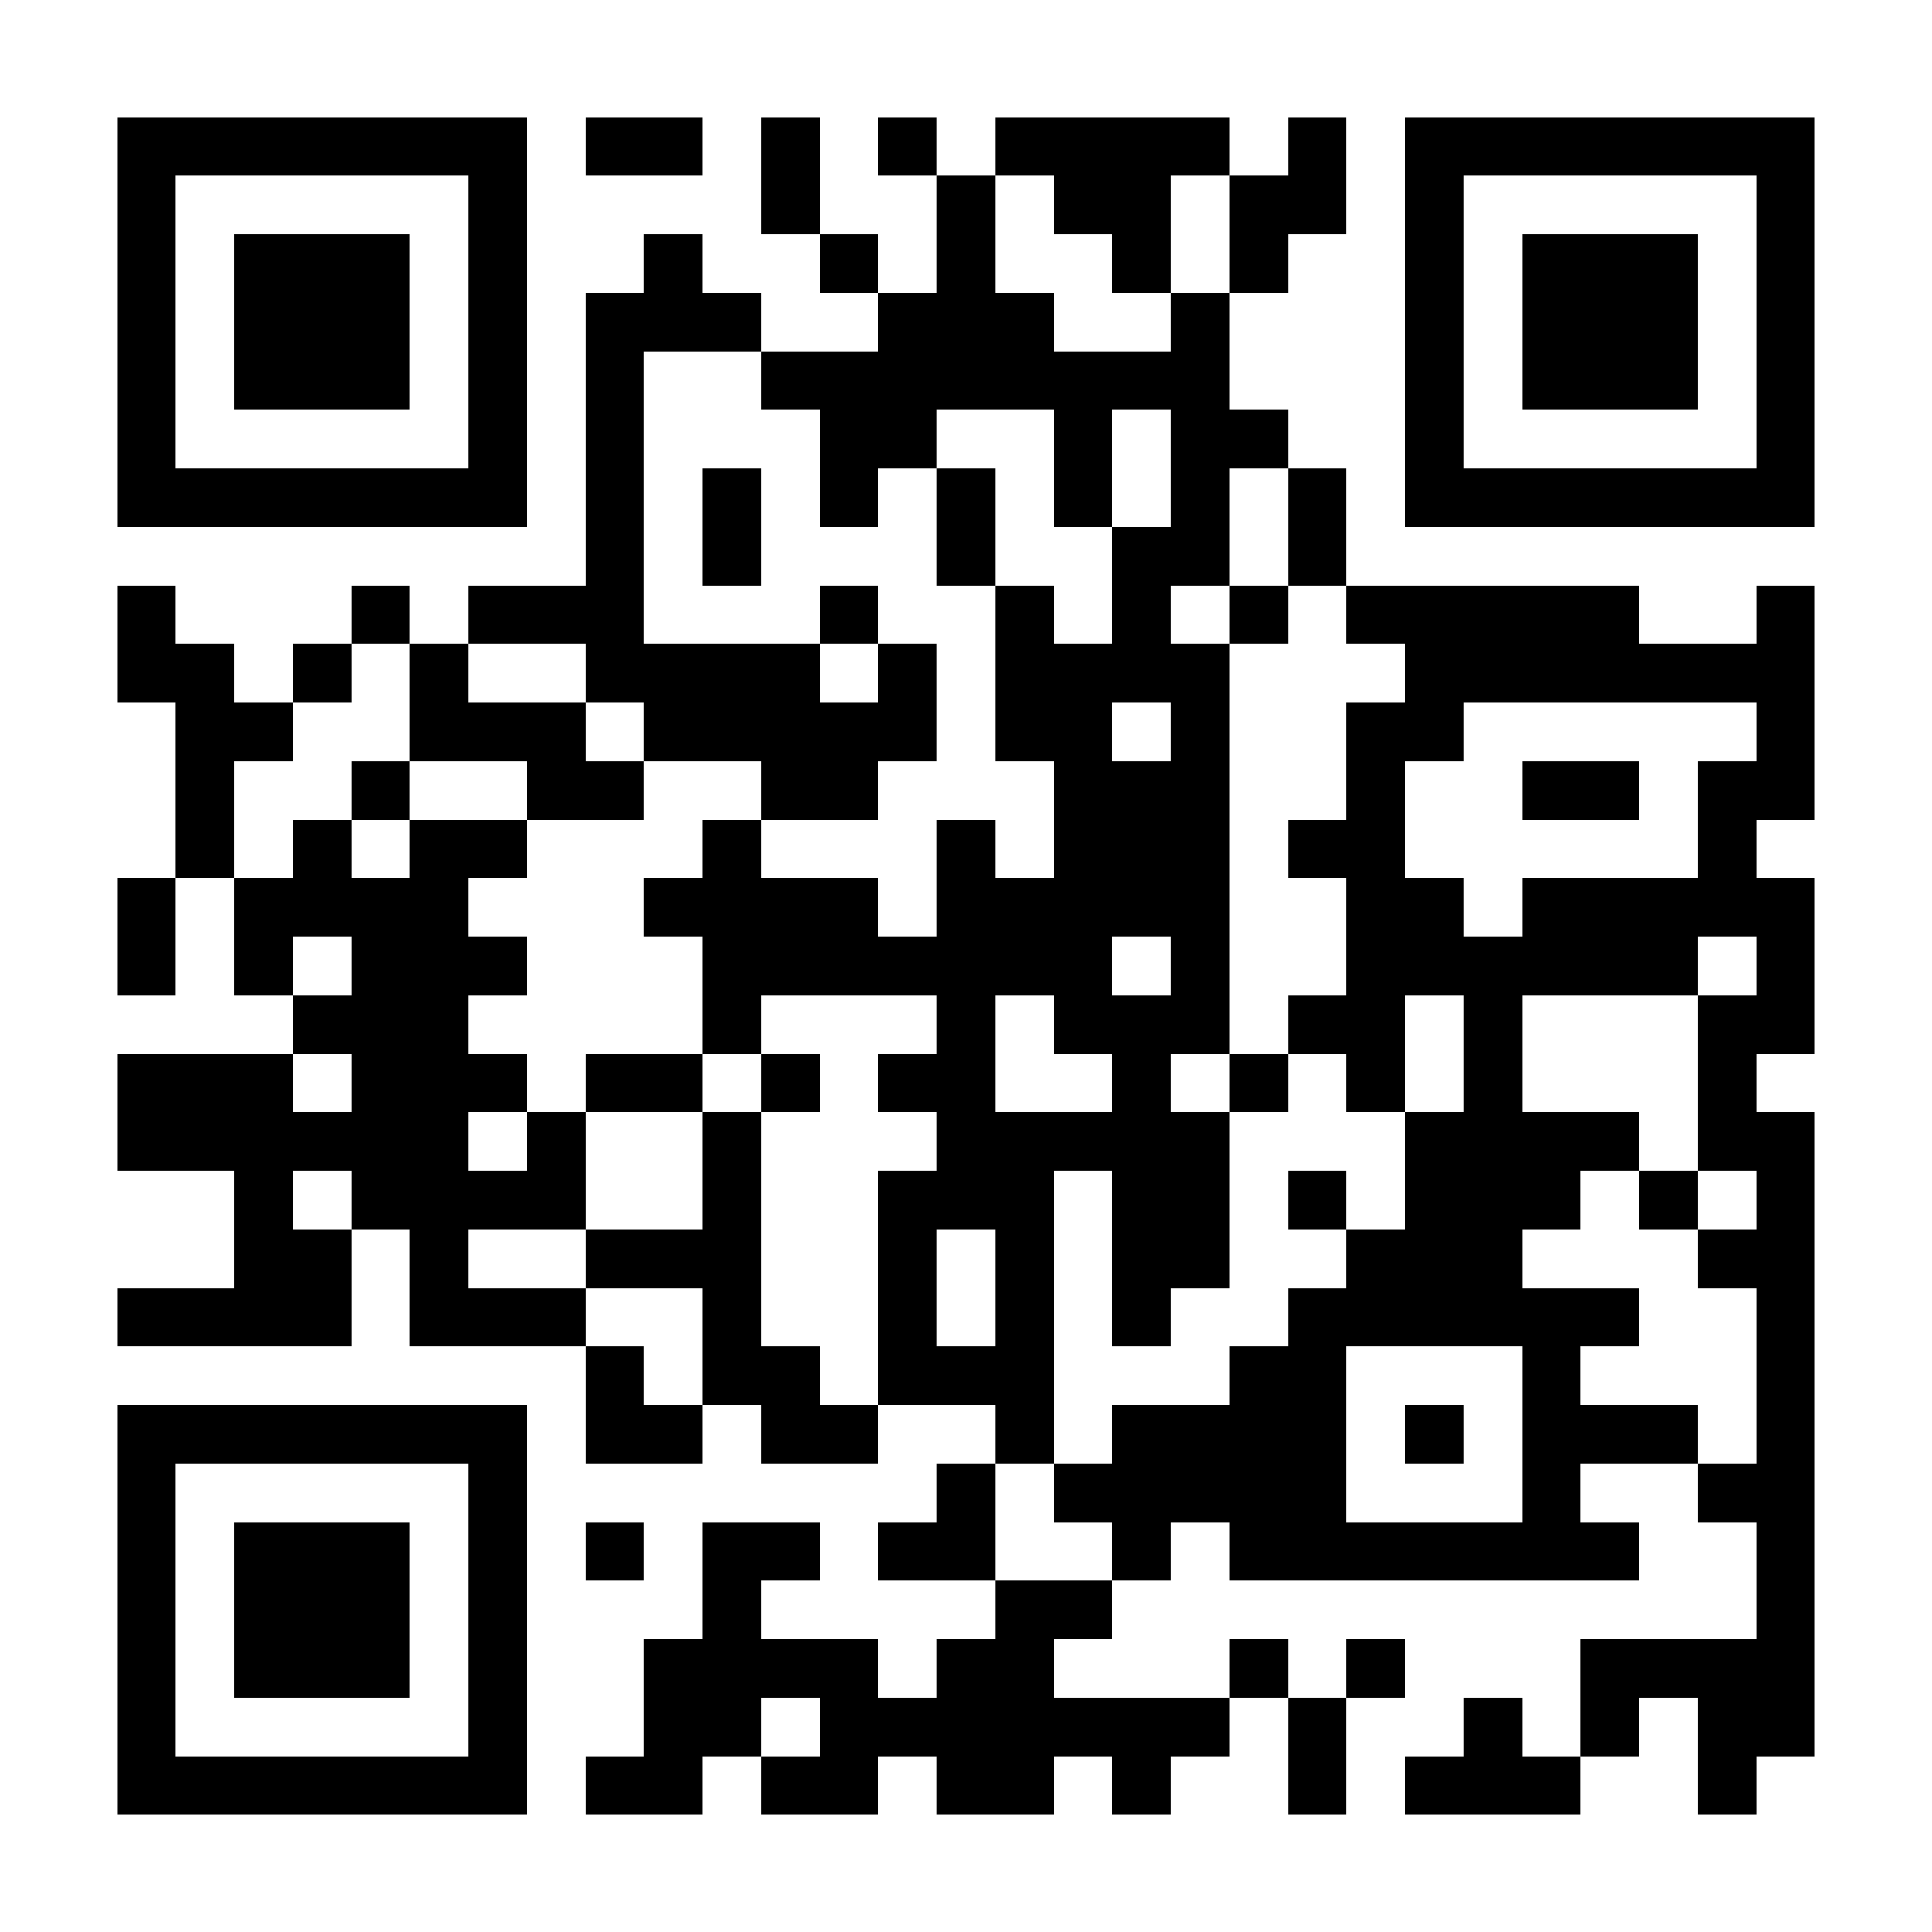
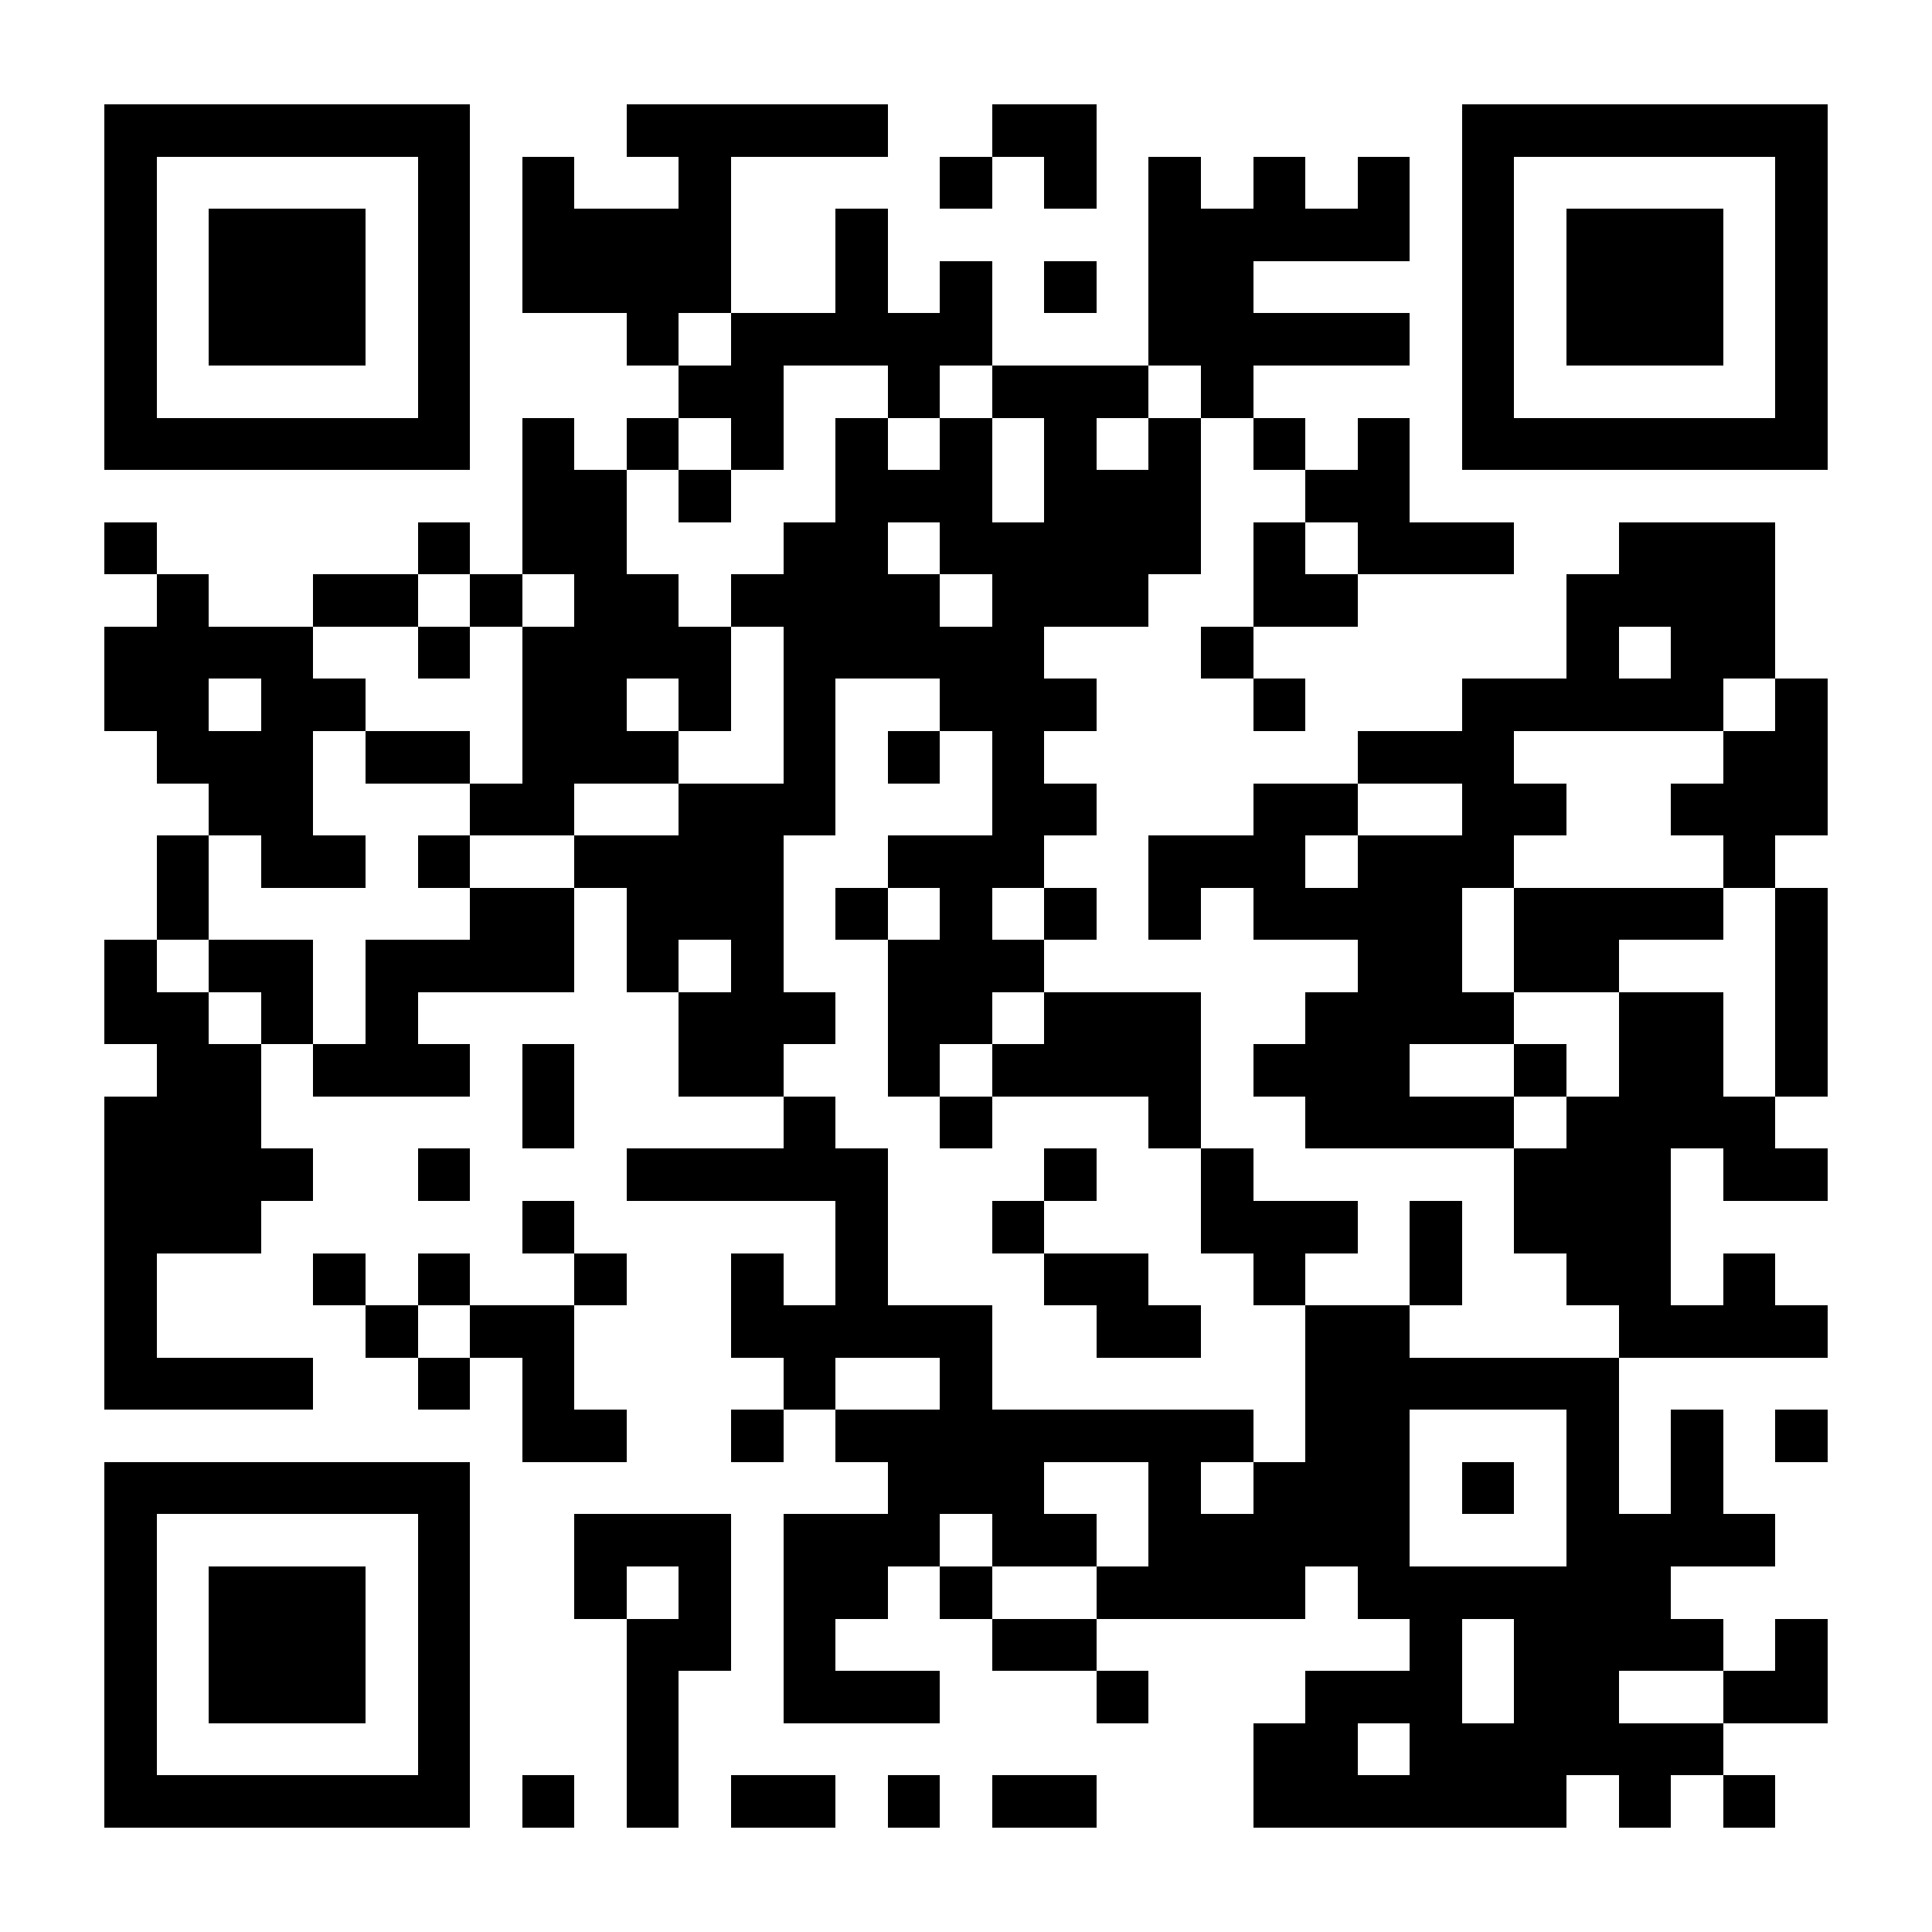
- <svg xmlns="http://www.w3.org/2000/svg" viewBox="0 0 33 33" shape-rendering="crispEdges">
-   <rect width="33" height="33" fill="#fff" />
+ <svg xmlns="http://www.w3.org/2000/svg" viewBox="0 0 37 37" shape-rendering="crispEdges">
+   <rect width="37" height="37" fill="#fff" />
  <g fill="#000">
    <rect x="2" y="2" width="1" height="1" />
    <rect x="3" y="2" width="1" height="1" />
    <rect x="4" y="2" width="1" height="1" />
    <rect x="5" y="2" width="1" height="1" />
    <rect x="6" y="2" width="1" height="1" />
    <rect x="7" y="2" width="1" height="1" />
    <rect x="8" y="2" width="1" height="1" />
-     <rect x="10" y="2" width="1" height="1" />
-     <rect x="11" y="2" width="1" height="1" />
+     <rect x="12" y="2" width="1" height="1" />
    <rect x="13" y="2" width="1" height="1" />
+     <rect x="14" y="2" width="1" height="1" />
    <rect x="15" y="2" width="1" height="1" />
-     <rect x="17" y="2" width="1" height="1" />
-     <rect x="18" y="2" width="1" height="1" />
+     <rect x="16" y="2" width="1" height="1" />
    <rect x="19" y="2" width="1" height="1" />
    <rect x="20" y="2" width="1" height="1" />
-     <rect x="22" y="2" width="1" height="1" />
-     <rect x="24" y="2" width="1" height="1" />
-     <rect x="25" y="2" width="1" height="1" />
-     <rect x="26" y="2" width="1" height="1" />
-     <rect x="27" y="2" width="1" height="1" />
    <rect x="28" y="2" width="1" height="1" />
    <rect x="29" y="2" width="1" height="1" />
    <rect x="30" y="2" width="1" height="1" />
+     <rect x="31" y="2" width="1" height="1" />
+     <rect x="32" y="2" width="1" height="1" />
+     <rect x="33" y="2" width="1" height="1" />
+     <rect x="34" y="2" width="1" height="1" />
    <rect x="2" y="3" width="1" height="1" />
    <rect x="8" y="3" width="1" height="1" />
+     <rect x="10" y="3" width="1" height="1" />
    <rect x="13" y="3" width="1" height="1" />
-     <rect x="16" y="3" width="1" height="1" />
    <rect x="18" y="3" width="1" height="1" />
-     <rect x="19" y="3" width="1" height="1" />
-     <rect x="21" y="3" width="1" height="1" />
+     <rect x="20" y="3" width="1" height="1" />
    <rect x="22" y="3" width="1" height="1" />
    <rect x="24" y="3" width="1" height="1" />
-     <rect x="30" y="3" width="1" height="1" />
+     <rect x="26" y="3" width="1" height="1" />
+     <rect x="28" y="3" width="1" height="1" />
+     <rect x="34" y="3" width="1" height="1" />
    <rect x="2" y="4" width="1" height="1" />
    <rect x="4" y="4" width="1" height="1" />
    <rect x="5" y="4" width="1" height="1" />
    <rect x="6" y="4" width="1" height="1" />
    <rect x="8" y="4" width="1" height="1" />
+     <rect x="10" y="4" width="1" height="1" />
    <rect x="11" y="4" width="1" height="1" />
-     <rect x="14" y="4" width="1" height="1" />
+     <rect x="12" y="4" width="1" height="1" />
+     <rect x="13" y="4" width="1" height="1" />
    <rect x="16" y="4" width="1" height="1" />
-     <rect x="19" y="4" width="1" height="1" />
-     <rect x="21" y="4" width="1" height="1" />
+     <rect x="22" y="4" width="1" height="1" />
+     <rect x="23" y="4" width="1" height="1" />
    <rect x="24" y="4" width="1" height="1" />
+     <rect x="25" y="4" width="1" height="1" />
    <rect x="26" y="4" width="1" height="1" />
-     <rect x="27" y="4" width="1" height="1" />
    <rect x="28" y="4" width="1" height="1" />
    <rect x="30" y="4" width="1" height="1" />
+     <rect x="31" y="4" width="1" height="1" />
+     <rect x="32" y="4" width="1" height="1" />
+     <rect x="34" y="4" width="1" height="1" />
    <rect x="2" y="5" width="1" height="1" />
    <rect x="4" y="5" width="1" height="1" />
    <rect x="5" y="5" width="1" height="1" />
    <rect x="6" y="5" width="1" height="1" />
    <rect x="8" y="5" width="1" height="1" />
    <rect x="10" y="5" width="1" height="1" />
    <rect x="11" y="5" width="1" height="1" />
    <rect x="12" y="5" width="1" height="1" />
-     <rect x="15" y="5" width="1" height="1" />
+     <rect x="13" y="5" width="1" height="1" />
    <rect x="16" y="5" width="1" height="1" />
-     <rect x="17" y="5" width="1" height="1" />
+     <rect x="18" y="5" width="1" height="1" />
    <rect x="20" y="5" width="1" height="1" />
-     <rect x="24" y="5" width="1" height="1" />
-     <rect x="26" y="5" width="1" height="1" />
-     <rect x="27" y="5" width="1" height="1" />
+     <rect x="22" y="5" width="1" height="1" />
+     <rect x="23" y="5" width="1" height="1" />
    <rect x="28" y="5" width="1" height="1" />
    <rect x="30" y="5" width="1" height="1" />
+     <rect x="31" y="5" width="1" height="1" />
+     <rect x="32" y="5" width="1" height="1" />
+     <rect x="34" y="5" width="1" height="1" />
    <rect x="2" y="6" width="1" height="1" />
    <rect x="4" y="6" width="1" height="1" />
    <rect x="5" y="6" width="1" height="1" />
    <rect x="6" y="6" width="1" height="1" />
    <rect x="8" y="6" width="1" height="1" />
-     <rect x="10" y="6" width="1" height="1" />
-     <rect x="13" y="6" width="1" height="1" />
+     <rect x="12" y="6" width="1" height="1" />
    <rect x="14" y="6" width="1" height="1" />
    <rect x="15" y="6" width="1" height="1" />
    <rect x="16" y="6" width="1" height="1" />
    <rect x="17" y="6" width="1" height="1" />
    <rect x="18" y="6" width="1" height="1" />
-     <rect x="19" y="6" width="1" height="1" />
-     <rect x="20" y="6" width="1" height="1" />
+     <rect x="22" y="6" width="1" height="1" />
+     <rect x="23" y="6" width="1" height="1" />
    <rect x="24" y="6" width="1" height="1" />
+     <rect x="25" y="6" width="1" height="1" />
    <rect x="26" y="6" width="1" height="1" />
-     <rect x="27" y="6" width="1" height="1" />
    <rect x="28" y="6" width="1" height="1" />
    <rect x="30" y="6" width="1" height="1" />
+     <rect x="31" y="6" width="1" height="1" />
+     <rect x="32" y="6" width="1" height="1" />
+     <rect x="34" y="6" width="1" height="1" />
    <rect x="2" y="7" width="1" height="1" />
    <rect x="8" y="7" width="1" height="1" />
-     <rect x="10" y="7" width="1" height="1" />
+     <rect x="13" y="7" width="1" height="1" />
    <rect x="14" y="7" width="1" height="1" />
-     <rect x="15" y="7" width="1" height="1" />
-     <rect x="18" y="7" width="1" height="1" />
+     <rect x="17" y="7" width="1" height="1" />
+     <rect x="19" y="7" width="1" height="1" />
    <rect x="20" y="7" width="1" height="1" />
    <rect x="21" y="7" width="1" height="1" />
-     <rect x="24" y="7" width="1" height="1" />
-     <rect x="30" y="7" width="1" height="1" />
+     <rect x="23" y="7" width="1" height="1" />
+     <rect x="28" y="7" width="1" height="1" />
+     <rect x="34" y="7" width="1" height="1" />
    <rect x="2" y="8" width="1" height="1" />
    <rect x="3" y="8" width="1" height="1" />
    <rect x="4" y="8" width="1" height="1" />
    <rect x="5" y="8" width="1" height="1" />
    <rect x="6" y="8" width="1" height="1" />
    <rect x="7" y="8" width="1" height="1" />
    <rect x="8" y="8" width="1" height="1" />
    <rect x="10" y="8" width="1" height="1" />
    <rect x="12" y="8" width="1" height="1" />
    <rect x="14" y="8" width="1" height="1" />
    <rect x="16" y="8" width="1" height="1" />
    <rect x="18" y="8" width="1" height="1" />
    <rect x="20" y="8" width="1" height="1" />
    <rect x="22" y="8" width="1" height="1" />
    <rect x="24" y="8" width="1" height="1" />
-     <rect x="25" y="8" width="1" height="1" />
    <rect x="26" y="8" width="1" height="1" />
-     <rect x="27" y="8" width="1" height="1" />
    <rect x="28" y="8" width="1" height="1" />
    <rect x="29" y="8" width="1" height="1" />
    <rect x="30" y="8" width="1" height="1" />
+     <rect x="31" y="8" width="1" height="1" />
+     <rect x="32" y="8" width="1" height="1" />
+     <rect x="33" y="8" width="1" height="1" />
+     <rect x="34" y="8" width="1" height="1" />
    <rect x="10" y="9" width="1" height="1" />
-     <rect x="12" y="9" width="1" height="1" />
+     <rect x="11" y="9" width="1" height="1" />
+     <rect x="13" y="9" width="1" height="1" />
    <rect x="16" y="9" width="1" height="1" />
-     <rect x="19" y="9" width="1" height="1" />
+     <rect x="17" y="9" width="1" height="1" />
+     <rect x="18" y="9" width="1" height="1" />
    <rect x="20" y="9" width="1" height="1" />
+     <rect x="21" y="9" width="1" height="1" />
    <rect x="22" y="9" width="1" height="1" />
+     <rect x="25" y="9" width="1" height="1" />
+     <rect x="26" y="9" width="1" height="1" />
    <rect x="2" y="10" width="1" height="1" />
-     <rect x="6" y="10" width="1" height="1" />
    <rect x="8" y="10" width="1" height="1" />
-     <rect x="9" y="10" width="1" height="1" />
    <rect x="10" y="10" width="1" height="1" />
-     <rect x="14" y="10" width="1" height="1" />
-     <rect x="17" y="10" width="1" height="1" />
+     <rect x="11" y="10" width="1" height="1" />
+     <rect x="15" y="10" width="1" height="1" />
+     <rect x="16" y="10" width="1" height="1" />
+     <rect x="18" y="10" width="1" height="1" />
    <rect x="19" y="10" width="1" height="1" />
+     <rect x="20" y="10" width="1" height="1" />
    <rect x="21" y="10" width="1" height="1" />
-     <rect x="23" y="10" width="1" height="1" />
+     <rect x="22" y="10" width="1" height="1" />
    <rect x="24" y="10" width="1" height="1" />
-     <rect x="25" y="10" width="1" height="1" />
    <rect x="26" y="10" width="1" height="1" />
    <rect x="27" y="10" width="1" height="1" />
-     <rect x="30" y="10" width="1" height="1" />
-     <rect x="2" y="11" width="1" height="1" />
+     <rect x="28" y="10" width="1" height="1" />
+     <rect x="31" y="10" width="1" height="1" />
+     <rect x="32" y="10" width="1" height="1" />
+     <rect x="33" y="10" width="1" height="1" />
    <rect x="3" y="11" width="1" height="1" />
-     <rect x="5" y="11" width="1" height="1" />
+     <rect x="6" y="11" width="1" height="1" />
    <rect x="7" y="11" width="1" height="1" />
-     <rect x="10" y="11" width="1" height="1" />
+     <rect x="9" y="11" width="1" height="1" />
    <rect x="11" y="11" width="1" height="1" />
    <rect x="12" y="11" width="1" height="1" />
-     <rect x="13" y="11" width="1" height="1" />
+     <rect x="14" y="11" width="1" height="1" />
    <rect x="15" y="11" width="1" height="1" />
+     <rect x="16" y="11" width="1" height="1" />
    <rect x="17" y="11" width="1" height="1" />
-     <rect x="18" y="11" width="1" height="1" />
    <rect x="19" y="11" width="1" height="1" />
    <rect x="20" y="11" width="1" height="1" />
+     <rect x="21" y="11" width="1" height="1" />
    <rect x="24" y="11" width="1" height="1" />
    <rect x="25" y="11" width="1" height="1" />
-     <rect x="26" y="11" width="1" height="1" />
-     <rect x="27" y="11" width="1" height="1" />
-     <rect x="28" y="11" width="1" height="1" />
-     <rect x="29" y="11" width="1" height="1" />
    <rect x="30" y="11" width="1" height="1" />
+     <rect x="31" y="11" width="1" height="1" />
+     <rect x="32" y="11" width="1" height="1" />
+     <rect x="33" y="11" width="1" height="1" />
+     <rect x="2" y="12" width="1" height="1" />
    <rect x="3" y="12" width="1" height="1" />
    <rect x="4" y="12" width="1" height="1" />
-     <rect x="7" y="12" width="1" height="1" />
+     <rect x="5" y="12" width="1" height="1" />
    <rect x="8" y="12" width="1" height="1" />
-     <rect x="9" y="12" width="1" height="1" />
+     <rect x="10" y="12" width="1" height="1" />
    <rect x="11" y="12" width="1" height="1" />
    <rect x="12" y="12" width="1" height="1" />
    <rect x="13" y="12" width="1" height="1" />
-     <rect x="14" y="12" width="1" height="1" />
    <rect x="15" y="12" width="1" height="1" />
+     <rect x="16" y="12" width="1" height="1" />
    <rect x="17" y="12" width="1" height="1" />
    <rect x="18" y="12" width="1" height="1" />
-     <rect x="20" y="12" width="1" height="1" />
+     <rect x="19" y="12" width="1" height="1" />
    <rect x="23" y="12" width="1" height="1" />
-     <rect x="24" y="12" width="1" height="1" />
    <rect x="30" y="12" width="1" height="1" />
+     <rect x="32" y="12" width="1" height="1" />
+     <rect x="33" y="12" width="1" height="1" />
+     <rect x="2" y="13" width="1" height="1" />
    <rect x="3" y="13" width="1" height="1" />
+     <rect x="5" y="13" width="1" height="1" />
    <rect x="6" y="13" width="1" height="1" />
-     <rect x="9" y="13" width="1" height="1" />
    <rect x="10" y="13" width="1" height="1" />
+     <rect x="11" y="13" width="1" height="1" />
    <rect x="13" y="13" width="1" height="1" />
-     <rect x="14" y="13" width="1" height="1" />
+     <rect x="15" y="13" width="1" height="1" />
    <rect x="18" y="13" width="1" height="1" />
    <rect x="19" y="13" width="1" height="1" />
    <rect x="20" y="13" width="1" height="1" />
-     <rect x="23" y="13" width="1" height="1" />
-     <rect x="26" y="13" width="1" height="1" />
-     <rect x="27" y="13" width="1" height="1" />
+     <rect x="24" y="13" width="1" height="1" />
+     <rect x="28" y="13" width="1" height="1" />
    <rect x="29" y="13" width="1" height="1" />
    <rect x="30" y="13" width="1" height="1" />
+     <rect x="31" y="13" width="1" height="1" />
+     <rect x="32" y="13" width="1" height="1" />
+     <rect x="34" y="13" width="1" height="1" />
    <rect x="3" y="14" width="1" height="1" />
+     <rect x="4" y="14" width="1" height="1" />
    <rect x="5" y="14" width="1" height="1" />
    <rect x="7" y="14" width="1" height="1" />
    <rect x="8" y="14" width="1" height="1" />
+     <rect x="10" y="14" width="1" height="1" />
+     <rect x="11" y="14" width="1" height="1" />
    <rect x="12" y="14" width="1" height="1" />
-     <rect x="16" y="14" width="1" height="1" />
-     <rect x="18" y="14" width="1" height="1" />
+     <rect x="15" y="14" width="1" height="1" />
+     <rect x="17" y="14" width="1" height="1" />
    <rect x="19" y="14" width="1" height="1" />
-     <rect x="20" y="14" width="1" height="1" />
-     <rect x="22" y="14" width="1" height="1" />
-     <rect x="23" y="14" width="1" height="1" />
-     <rect x="29" y="14" width="1" height="1" />
-     <rect x="2" y="15" width="1" height="1" />
+     <rect x="26" y="14" width="1" height="1" />
+     <rect x="27" y="14" width="1" height="1" />
+     <rect x="28" y="14" width="1" height="1" />
+     <rect x="33" y="14" width="1" height="1" />
+     <rect x="34" y="14" width="1" height="1" />
    <rect x="4" y="15" width="1" height="1" />
    <rect x="5" y="15" width="1" height="1" />
-     <rect x="6" y="15" width="1" height="1" />
-     <rect x="7" y="15" width="1" height="1" />
-     <rect x="11" y="15" width="1" height="1" />
-     <rect x="12" y="15" width="1" height="1" />
+     <rect x="9" y="15" width="1" height="1" />
+     <rect x="10" y="15" width="1" height="1" />
    <rect x="13" y="15" width="1" height="1" />
    <rect x="14" y="15" width="1" height="1" />
-     <rect x="16" y="15" width="1" height="1" />
-     <rect x="17" y="15" width="1" height="1" />
-     <rect x="18" y="15" width="1" height="1" />
+     <rect x="15" y="15" width="1" height="1" />
    <rect x="19" y="15" width="1" height="1" />
    <rect x="20" y="15" width="1" height="1" />
-     <rect x="23" y="15" width="1" height="1" />
    <rect x="24" y="15" width="1" height="1" />
-     <rect x="26" y="15" width="1" height="1" />
-     <rect x="27" y="15" width="1" height="1" />
+     <rect x="25" y="15" width="1" height="1" />
    <rect x="28" y="15" width="1" height="1" />
    <rect x="29" y="15" width="1" height="1" />
-     <rect x="30" y="15" width="1" height="1" />
-     <rect x="2" y="16" width="1" height="1" />
-     <rect x="4" y="16" width="1" height="1" />
+     <rect x="32" y="15" width="1" height="1" />
+     <rect x="33" y="15" width="1" height="1" />
+     <rect x="34" y="15" width="1" height="1" />
+     <rect x="3" y="16" width="1" height="1" />
+     <rect x="5" y="16" width="1" height="1" />
    <rect x="6" y="16" width="1" height="1" />
-     <rect x="7" y="16" width="1" height="1" />
    <rect x="8" y="16" width="1" height="1" />
+     <rect x="11" y="16" width="1" height="1" />
    <rect x="12" y="16" width="1" height="1" />
    <rect x="13" y="16" width="1" height="1" />
    <rect x="14" y="16" width="1" height="1" />
-     <rect x="15" y="16" width="1" height="1" />
-     <rect x="16" y="16" width="1" height="1" />
    <rect x="17" y="16" width="1" height="1" />
    <rect x="18" y="16" width="1" height="1" />
-     <rect x="20" y="16" width="1" height="1" />
+     <rect x="19" y="16" width="1" height="1" />
+     <rect x="22" y="16" width="1" height="1" />
    <rect x="23" y="16" width="1" height="1" />
    <rect x="24" y="16" width="1" height="1" />
-     <rect x="25" y="16" width="1" height="1" />
    <rect x="26" y="16" width="1" height="1" />
    <rect x="27" y="16" width="1" height="1" />
    <rect x="28" y="16" width="1" height="1" />
-     <rect x="30" y="16" width="1" height="1" />
-     <rect x="5" y="17" width="1" height="1" />
-     <rect x="6" y="17" width="1" height="1" />
-     <rect x="7" y="17" width="1" height="1" />
+     <rect x="33" y="16" width="1" height="1" />
+     <rect x="3" y="17" width="1" height="1" />
+     <rect x="9" y="17" width="1" height="1" />
+     <rect x="10" y="17" width="1" height="1" />
    <rect x="12" y="17" width="1" height="1" />
+     <rect x="13" y="17" width="1" height="1" />
+     <rect x="14" y="17" width="1" height="1" />
    <rect x="16" y="17" width="1" height="1" />
    <rect x="18" y="17" width="1" height="1" />
-     <rect x="19" y="17" width="1" height="1" />
    <rect x="20" y="17" width="1" height="1" />
    <rect x="22" y="17" width="1" height="1" />
-     <rect x="23" y="17" width="1" height="1" />
+     <rect x="24" y="17" width="1" height="1" />
    <rect x="25" y="17" width="1" height="1" />
+     <rect x="26" y="17" width="1" height="1" />
+     <rect x="27" y="17" width="1" height="1" />
    <rect x="29" y="17" width="1" height="1" />
    <rect x="30" y="17" width="1" height="1" />
+     <rect x="31" y="17" width="1" height="1" />
+     <rect x="32" y="17" width="1" height="1" />
+     <rect x="34" y="17" width="1" height="1" />
    <rect x="2" y="18" width="1" height="1" />
-     <rect x="3" y="18" width="1" height="1" />
    <rect x="4" y="18" width="1" height="1" />
-     <rect x="6" y="18" width="1" height="1" />
+     <rect x="5" y="18" width="1" height="1" />
    <rect x="7" y="18" width="1" height="1" />
    <rect x="8" y="18" width="1" height="1" />
+     <rect x="9" y="18" width="1" height="1" />
    <rect x="10" y="18" width="1" height="1" />
-     <rect x="11" y="18" width="1" height="1" />
-     <rect x="13" y="18" width="1" height="1" />
-     <rect x="15" y="18" width="1" height="1" />
-     <rect x="16" y="18" width="1" height="1" />
+     <rect x="12" y="18" width="1" height="1" />
+     <rect x="14" y="18" width="1" height="1" />
+     <rect x="17" y="18" width="1" height="1" />
+     <rect x="18" y="18" width="1" height="1" />
    <rect x="19" y="18" width="1" height="1" />
-     <rect x="21" y="18" width="1" height="1" />
-     <rect x="23" y="18" width="1" height="1" />
-     <rect x="25" y="18" width="1" height="1" />
+     <rect x="26" y="18" width="1" height="1" />
+     <rect x="27" y="18" width="1" height="1" />
    <rect x="29" y="18" width="1" height="1" />
+     <rect x="30" y="18" width="1" height="1" />
+     <rect x="34" y="18" width="1" height="1" />
    <rect x="2" y="19" width="1" height="1" />
    <rect x="3" y="19" width="1" height="1" />
-     <rect x="4" y="19" width="1" height="1" />
    <rect x="5" y="19" width="1" height="1" />
-     <rect x="6" y="19" width="1" height="1" />
    <rect x="7" y="19" width="1" height="1" />
-     <rect x="9" y="19" width="1" height="1" />
-     <rect x="12" y="19" width="1" height="1" />
-     <rect x="16" y="19" width="1" height="1" />
+     <rect x="13" y="19" width="1" height="1" />
+     <rect x="14" y="19" width="1" height="1" />
+     <rect x="15" y="19" width="1" height="1" />
    <rect x="17" y="19" width="1" height="1" />
    <rect x="18" y="19" width="1" height="1" />
-     <rect x="19" y="19" width="1" height="1" />
    <rect x="20" y="19" width="1" height="1" />
-     <rect x="24" y="19" width="1" height="1" />
+     <rect x="21" y="19" width="1" height="1" />
+     <rect x="22" y="19" width="1" height="1" />
    <rect x="25" y="19" width="1" height="1" />
    <rect x="26" y="19" width="1" height="1" />
    <rect x="27" y="19" width="1" height="1" />
-     <rect x="29" y="19" width="1" height="1" />
-     <rect x="30" y="19" width="1" height="1" />
+     <rect x="28" y="19" width="1" height="1" />
+     <rect x="31" y="19" width="1" height="1" />
+     <rect x="32" y="19" width="1" height="1" />
+     <rect x="34" y="19" width="1" height="1" />
+     <rect x="3" y="20" width="1" height="1" />
    <rect x="4" y="20" width="1" height="1" />
    <rect x="6" y="20" width="1" height="1" />
    <rect x="7" y="20" width="1" height="1" />
    <rect x="8" y="20" width="1" height="1" />
-     <rect x="9" y="20" width="1" height="1" />
-     <rect x="12" y="20" width="1" height="1" />
-     <rect x="15" y="20" width="1" height="1" />
-     <rect x="16" y="20" width="1" height="1" />
+     <rect x="10" y="20" width="1" height="1" />
+     <rect x="13" y="20" width="1" height="1" />
+     <rect x="14" y="20" width="1" height="1" />
    <rect x="17" y="20" width="1" height="1" />
    <rect x="19" y="20" width="1" height="1" />
    <rect x="20" y="20" width="1" height="1" />
+     <rect x="21" y="20" width="1" height="1" />
    <rect x="22" y="20" width="1" height="1" />
    <rect x="24" y="20" width="1" height="1" />
    <rect x="25" y="20" width="1" height="1" />
    <rect x="26" y="20" width="1" height="1" />
-     <rect x="28" y="20" width="1" height="1" />
-     <rect x="30" y="20" width="1" height="1" />
+     <rect x="29" y="20" width="1" height="1" />
+     <rect x="31" y="20" width="1" height="1" />
+     <rect x="32" y="20" width="1" height="1" />
+     <rect x="34" y="20" width="1" height="1" />
+     <rect x="2" y="21" width="1" height="1" />
+     <rect x="3" y="21" width="1" height="1" />
    <rect x="4" y="21" width="1" height="1" />
-     <rect x="5" y="21" width="1" height="1" />
-     <rect x="7" y="21" width="1" height="1" />
    <rect x="10" y="21" width="1" height="1" />
-     <rect x="11" y="21" width="1" height="1" />
-     <rect x="12" y="21" width="1" height="1" />
    <rect x="15" y="21" width="1" height="1" />
-     <rect x="17" y="21" width="1" height="1" />
-     <rect x="19" y="21" width="1" height="1" />
-     <rect x="20" y="21" width="1" height="1" />
-     <rect x="23" y="21" width="1" height="1" />
-     <rect x="24" y="21" width="1" height="1" />
+     <rect x="18" y="21" width="1" height="1" />
+     <rect x="22" y="21" width="1" height="1" />
    <rect x="25" y="21" width="1" height="1" />
-     <rect x="29" y="21" width="1" height="1" />
+     <rect x="26" y="21" width="1" height="1" />
+     <rect x="27" y="21" width="1" height="1" />
+     <rect x="28" y="21" width="1" height="1" />
    <rect x="30" y="21" width="1" height="1" />
+     <rect x="31" y="21" width="1" height="1" />
+     <rect x="32" y="21" width="1" height="1" />
+     <rect x="33" y="21" width="1" height="1" />
    <rect x="2" y="22" width="1" height="1" />
    <rect x="3" y="22" width="1" height="1" />
    <rect x="4" y="22" width="1" height="1" />
    <rect x="5" y="22" width="1" height="1" />
-     <rect x="7" y="22" width="1" height="1" />
    <rect x="8" y="22" width="1" height="1" />
-     <rect x="9" y="22" width="1" height="1" />
    <rect x="12" y="22" width="1" height="1" />
+     <rect x="13" y="22" width="1" height="1" />
+     <rect x="14" y="22" width="1" height="1" />
    <rect x="15" y="22" width="1" height="1" />
-     <rect x="17" y="22" width="1" height="1" />
-     <rect x="19" y="22" width="1" height="1" />
-     <rect x="22" y="22" width="1" height="1" />
+     <rect x="16" y="22" width="1" height="1" />
+     <rect x="20" y="22" width="1" height="1" />
    <rect x="23" y="22" width="1" height="1" />
-     <rect x="24" y="22" width="1" height="1" />
-     <rect x="25" y="22" width="1" height="1" />
-     <rect x="26" y="22" width="1" height="1" />
-     <rect x="27" y="22" width="1" height="1" />
+     <rect x="29" y="22" width="1" height="1" />
    <rect x="30" y="22" width="1" height="1" />
+     <rect x="31" y="22" width="1" height="1" />
+     <rect x="33" y="22" width="1" height="1" />
+     <rect x="34" y="22" width="1" height="1" />
+     <rect x="2" y="23" width="1" height="1" />
+     <rect x="3" y="23" width="1" height="1" />
+     <rect x="4" y="23" width="1" height="1" />
    <rect x="10" y="23" width="1" height="1" />
-     <rect x="12" y="23" width="1" height="1" />
-     <rect x="13" y="23" width="1" height="1" />
-     <rect x="15" y="23" width="1" height="1" />
    <rect x="16" y="23" width="1" height="1" />
-     <rect x="17" y="23" width="1" height="1" />
-     <rect x="21" y="23" width="1" height="1" />
-     <rect x="22" y="23" width="1" height="1" />
-     <rect x="26" y="23" width="1" height="1" />
+     <rect x="19" y="23" width="1" height="1" />
+     <rect x="23" y="23" width="1" height="1" />
+     <rect x="24" y="23" width="1" height="1" />
+     <rect x="25" y="23" width="1" height="1" />
+     <rect x="27" y="23" width="1" height="1" />
+     <rect x="29" y="23" width="1" height="1" />
    <rect x="30" y="23" width="1" height="1" />
+     <rect x="31" y="23" width="1" height="1" />
    <rect x="2" y="24" width="1" height="1" />
-     <rect x="3" y="24" width="1" height="1" />
-     <rect x="4" y="24" width="1" height="1" />
-     <rect x="5" y="24" width="1" height="1" />
    <rect x="6" y="24" width="1" height="1" />
-     <rect x="7" y="24" width="1" height="1" />
    <rect x="8" y="24" width="1" height="1" />
-     <rect x="10" y="24" width="1" height="1" />
    <rect x="11" y="24" width="1" height="1" />
-     <rect x="13" y="24" width="1" height="1" />
    <rect x="14" y="24" width="1" height="1" />
-     <rect x="17" y="24" width="1" height="1" />
-     <rect x="19" y="24" width="1" height="1" />
+     <rect x="16" y="24" width="1" height="1" />
    <rect x="20" y="24" width="1" height="1" />
    <rect x="21" y="24" width="1" height="1" />
-     <rect x="22" y="24" width="1" height="1" />
    <rect x="24" y="24" width="1" height="1" />
-     <rect x="26" y="24" width="1" height="1" />
    <rect x="27" y="24" width="1" height="1" />
-     <rect x="28" y="24" width="1" height="1" />
    <rect x="30" y="24" width="1" height="1" />
+     <rect x="31" y="24" width="1" height="1" />
+     <rect x="33" y="24" width="1" height="1" />
    <rect x="2" y="25" width="1" height="1" />
-     <rect x="8" y="25" width="1" height="1" />
+     <rect x="7" y="25" width="1" height="1" />
+     <rect x="9" y="25" width="1" height="1" />
+     <rect x="10" y="25" width="1" height="1" />
+     <rect x="14" y="25" width="1" height="1" />
+     <rect x="15" y="25" width="1" height="1" />
    <rect x="16" y="25" width="1" height="1" />
+     <rect x="17" y="25" width="1" height="1" />
    <rect x="18" y="25" width="1" height="1" />
-     <rect x="19" y="25" width="1" height="1" />
-     <rect x="20" y="25" width="1" height="1" />
    <rect x="21" y="25" width="1" height="1" />
    <rect x="22" y="25" width="1" height="1" />
+     <rect x="25" y="25" width="1" height="1" />
    <rect x="26" y="25" width="1" height="1" />
-     <rect x="29" y="25" width="1" height="1" />
-     <rect x="30" y="25" width="1" height="1" />
+     <rect x="31" y="25" width="1" height="1" />
+     <rect x="32" y="25" width="1" height="1" />
+     <rect x="33" y="25" width="1" height="1" />
+     <rect x="34" y="25" width="1" height="1" />
    <rect x="2" y="26" width="1" height="1" />
+     <rect x="3" y="26" width="1" height="1" />
    <rect x="4" y="26" width="1" height="1" />
    <rect x="5" y="26" width="1" height="1" />
-     <rect x="6" y="26" width="1" height="1" />
    <rect x="8" y="26" width="1" height="1" />
    <rect x="10" y="26" width="1" height="1" />
-     <rect x="12" y="26" width="1" height="1" />
-     <rect x="13" y="26" width="1" height="1" />
    <rect x="15" y="26" width="1" height="1" />
-     <rect x="16" y="26" width="1" height="1" />
-     <rect x="19" y="26" width="1" height="1" />
-     <rect x="21" y="26" width="1" height="1" />
-     <rect x="22" y="26" width="1" height="1" />
-     <rect x="23" y="26" width="1" height="1" />
-     <rect x="24" y="26" width="1" height="1" />
+     <rect x="18" y="26" width="1" height="1" />
    <rect x="25" y="26" width="1" height="1" />
    <rect x="26" y="26" width="1" height="1" />
    <rect x="27" y="26" width="1" height="1" />
+     <rect x="28" y="26" width="1" height="1" />
+     <rect x="29" y="26" width="1" height="1" />
    <rect x="30" y="26" width="1" height="1" />
-     <rect x="2" y="27" width="1" height="1" />
-     <rect x="4" y="27" width="1" height="1" />
-     <rect x="5" y="27" width="1" height="1" />
-     <rect x="6" y="27" width="1" height="1" />
-     <rect x="8" y="27" width="1" height="1" />
-     <rect x="12" y="27" width="1" height="1" />
+     <rect x="10" y="27" width="1" height="1" />
+     <rect x="11" y="27" width="1" height="1" />
+     <rect x="14" y="27" width="1" height="1" />
+     <rect x="16" y="27" width="1" height="1" />
    <rect x="17" y="27" width="1" height="1" />
    <rect x="18" y="27" width="1" height="1" />
+     <rect x="19" y="27" width="1" height="1" />
+     <rect x="20" y="27" width="1" height="1" />
+     <rect x="21" y="27" width="1" height="1" />
+     <rect x="22" y="27" width="1" height="1" />
+     <rect x="23" y="27" width="1" height="1" />
+     <rect x="25" y="27" width="1" height="1" />
+     <rect x="26" y="27" width="1" height="1" />
    <rect x="30" y="27" width="1" height="1" />
+     <rect x="32" y="27" width="1" height="1" />
+     <rect x="34" y="27" width="1" height="1" />
    <rect x="2" y="28" width="1" height="1" />
+     <rect x="3" y="28" width="1" height="1" />
    <rect x="4" y="28" width="1" height="1" />
    <rect x="5" y="28" width="1" height="1" />
    <rect x="6" y="28" width="1" height="1" />
+     <rect x="7" y="28" width="1" height="1" />
    <rect x="8" y="28" width="1" height="1" />
-     <rect x="11" y="28" width="1" height="1" />
-     <rect x="12" y="28" width="1" height="1" />
-     <rect x="13" y="28" width="1" height="1" />
-     <rect x="14" y="28" width="1" height="1" />
-     <rect x="16" y="28" width="1" height="1" />
    <rect x="17" y="28" width="1" height="1" />
-     <rect x="21" y="28" width="1" height="1" />
-     <rect x="23" y="28" width="1" height="1" />
-     <rect x="27" y="28" width="1" height="1" />
+     <rect x="18" y="28" width="1" height="1" />
+     <rect x="19" y="28" width="1" height="1" />
+     <rect x="22" y="28" width="1" height="1" />
+     <rect x="24" y="28" width="1" height="1" />
+     <rect x="25" y="28" width="1" height="1" />
+     <rect x="26" y="28" width="1" height="1" />
    <rect x="28" y="28" width="1" height="1" />
-     <rect x="29" y="28" width="1" height="1" />
    <rect x="30" y="28" width="1" height="1" />
+     <rect x="32" y="28" width="1" height="1" />
    <rect x="2" y="29" width="1" height="1" />
    <rect x="8" y="29" width="1" height="1" />
    <rect x="11" y="29" width="1" height="1" />
    <rect x="12" y="29" width="1" height="1" />
-     <rect x="14" y="29" width="1" height="1" />
+     <rect x="13" y="29" width="1" height="1" />
    <rect x="15" y="29" width="1" height="1" />
    <rect x="16" y="29" width="1" height="1" />
    <rect x="17" y="29" width="1" height="1" />
-     <rect x="18" y="29" width="1" height="1" />
    <rect x="19" y="29" width="1" height="1" />
    <rect x="20" y="29" width="1" height="1" />
    <rect x="22" y="29" width="1" height="1" />
+     <rect x="23" y="29" width="1" height="1" />
+     <rect x="24" y="29" width="1" height="1" />
    <rect x="25" y="29" width="1" height="1" />
-     <rect x="27" y="29" width="1" height="1" />
-     <rect x="29" y="29" width="1" height="1" />
+     <rect x="26" y="29" width="1" height="1" />
    <rect x="30" y="29" width="1" height="1" />
+     <rect x="31" y="29" width="1" height="1" />
+     <rect x="32" y="29" width="1" height="1" />
+     <rect x="33" y="29" width="1" height="1" />
    <rect x="2" y="30" width="1" height="1" />
-     <rect x="3" y="30" width="1" height="1" />
    <rect x="4" y="30" width="1" height="1" />
    <rect x="5" y="30" width="1" height="1" />
    <rect x="6" y="30" width="1" height="1" />
-     <rect x="7" y="30" width="1" height="1" />
    <rect x="8" y="30" width="1" height="1" />
-     <rect x="10" y="30" width="1" height="1" />
    <rect x="11" y="30" width="1" height="1" />
    <rect x="13" y="30" width="1" height="1" />
-     <rect x="14" y="30" width="1" height="1" />
+     <rect x="15" y="30" width="1" height="1" />
    <rect x="16" y="30" width="1" height="1" />
-     <rect x="17" y="30" width="1" height="1" />
-     <rect x="19" y="30" width="1" height="1" />
+     <rect x="18" y="30" width="1" height="1" />
+     <rect x="21" y="30" width="1" height="1" />
    <rect x="22" y="30" width="1" height="1" />
+     <rect x="23" y="30" width="1" height="1" />
    <rect x="24" y="30" width="1" height="1" />
-     <rect x="25" y="30" width="1" height="1" />
    <rect x="26" y="30" width="1" height="1" />
+     <rect x="27" y="30" width="1" height="1" />
+     <rect x="28" y="30" width="1" height="1" />
    <rect x="29" y="30" width="1" height="1" />
+     <rect x="30" y="30" width="1" height="1" />
+     <rect x="31" y="30" width="1" height="1" />
+     <rect x="2" y="31" width="1" height="1" />
+     <rect x="4" y="31" width="1" height="1" />
+     <rect x="5" y="31" width="1" height="1" />
+     <rect x="6" y="31" width="1" height="1" />
+     <rect x="8" y="31" width="1" height="1" />
+     <rect x="12" y="31" width="1" height="1" />
+     <rect x="13" y="31" width="1" height="1" />
+     <rect x="15" y="31" width="1" height="1" />
+     <rect x="19" y="31" width="1" height="1" />
+     <rect x="20" y="31" width="1" height="1" />
+     <rect x="27" y="31" width="1" height="1" />
+     <rect x="29" y="31" width="1" height="1" />
+     <rect x="30" y="31" width="1" height="1" />
+     <rect x="31" y="31" width="1" height="1" />
+     <rect x="32" y="31" width="1" height="1" />
+     <rect x="34" y="31" width="1" height="1" />
+     <rect x="2" y="32" width="1" height="1" />
+     <rect x="4" y="32" width="1" height="1" />
+     <rect x="5" y="32" width="1" height="1" />
+     <rect x="6" y="32" width="1" height="1" />
+     <rect x="8" y="32" width="1" height="1" />
+     <rect x="12" y="32" width="1" height="1" />
+     <rect x="15" y="32" width="1" height="1" />
+     <rect x="16" y="32" width="1" height="1" />
+     <rect x="17" y="32" width="1" height="1" />
+     <rect x="21" y="32" width="1" height="1" />
+     <rect x="25" y="32" width="1" height="1" />
+     <rect x="26" y="32" width="1" height="1" />
+     <rect x="27" y="32" width="1" height="1" />
+     <rect x="29" y="32" width="1" height="1" />
+     <rect x="30" y="32" width="1" height="1" />
+     <rect x="33" y="32" width="1" height="1" />
+     <rect x="34" y="32" width="1" height="1" />
+     <rect x="2" y="33" width="1" height="1" />
+     <rect x="8" y="33" width="1" height="1" />
+     <rect x="12" y="33" width="1" height="1" />
+     <rect x="24" y="33" width="1" height="1" />
+     <rect x="25" y="33" width="1" height="1" />
+     <rect x="27" y="33" width="1" height="1" />
+     <rect x="28" y="33" width="1" height="1" />
+     <rect x="29" y="33" width="1" height="1" />
+     <rect x="30" y="33" width="1" height="1" />
+     <rect x="31" y="33" width="1" height="1" />
+     <rect x="32" y="33" width="1" height="1" />
+     <rect x="2" y="34" width="1" height="1" />
+     <rect x="3" y="34" width="1" height="1" />
+     <rect x="4" y="34" width="1" height="1" />
+     <rect x="5" y="34" width="1" height="1" />
+     <rect x="6" y="34" width="1" height="1" />
+     <rect x="7" y="34" width="1" height="1" />
+     <rect x="8" y="34" width="1" height="1" />
+     <rect x="10" y="34" width="1" height="1" />
+     <rect x="12" y="34" width="1" height="1" />
+     <rect x="14" y="34" width="1" height="1" />
+     <rect x="15" y="34" width="1" height="1" />
+     <rect x="17" y="34" width="1" height="1" />
+     <rect x="19" y="34" width="1" height="1" />
+     <rect x="20" y="34" width="1" height="1" />
+     <rect x="24" y="34" width="1" height="1" />
+     <rect x="25" y="34" width="1" height="1" />
+     <rect x="26" y="34" width="1" height="1" />
+     <rect x="27" y="34" width="1" height="1" />
+     <rect x="28" y="34" width="1" height="1" />
+     <rect x="29" y="34" width="1" height="1" />
+     <rect x="31" y="34" width="1" height="1" />
+     <rect x="33" y="34" width="1" height="1" />
  </g>
</svg>
